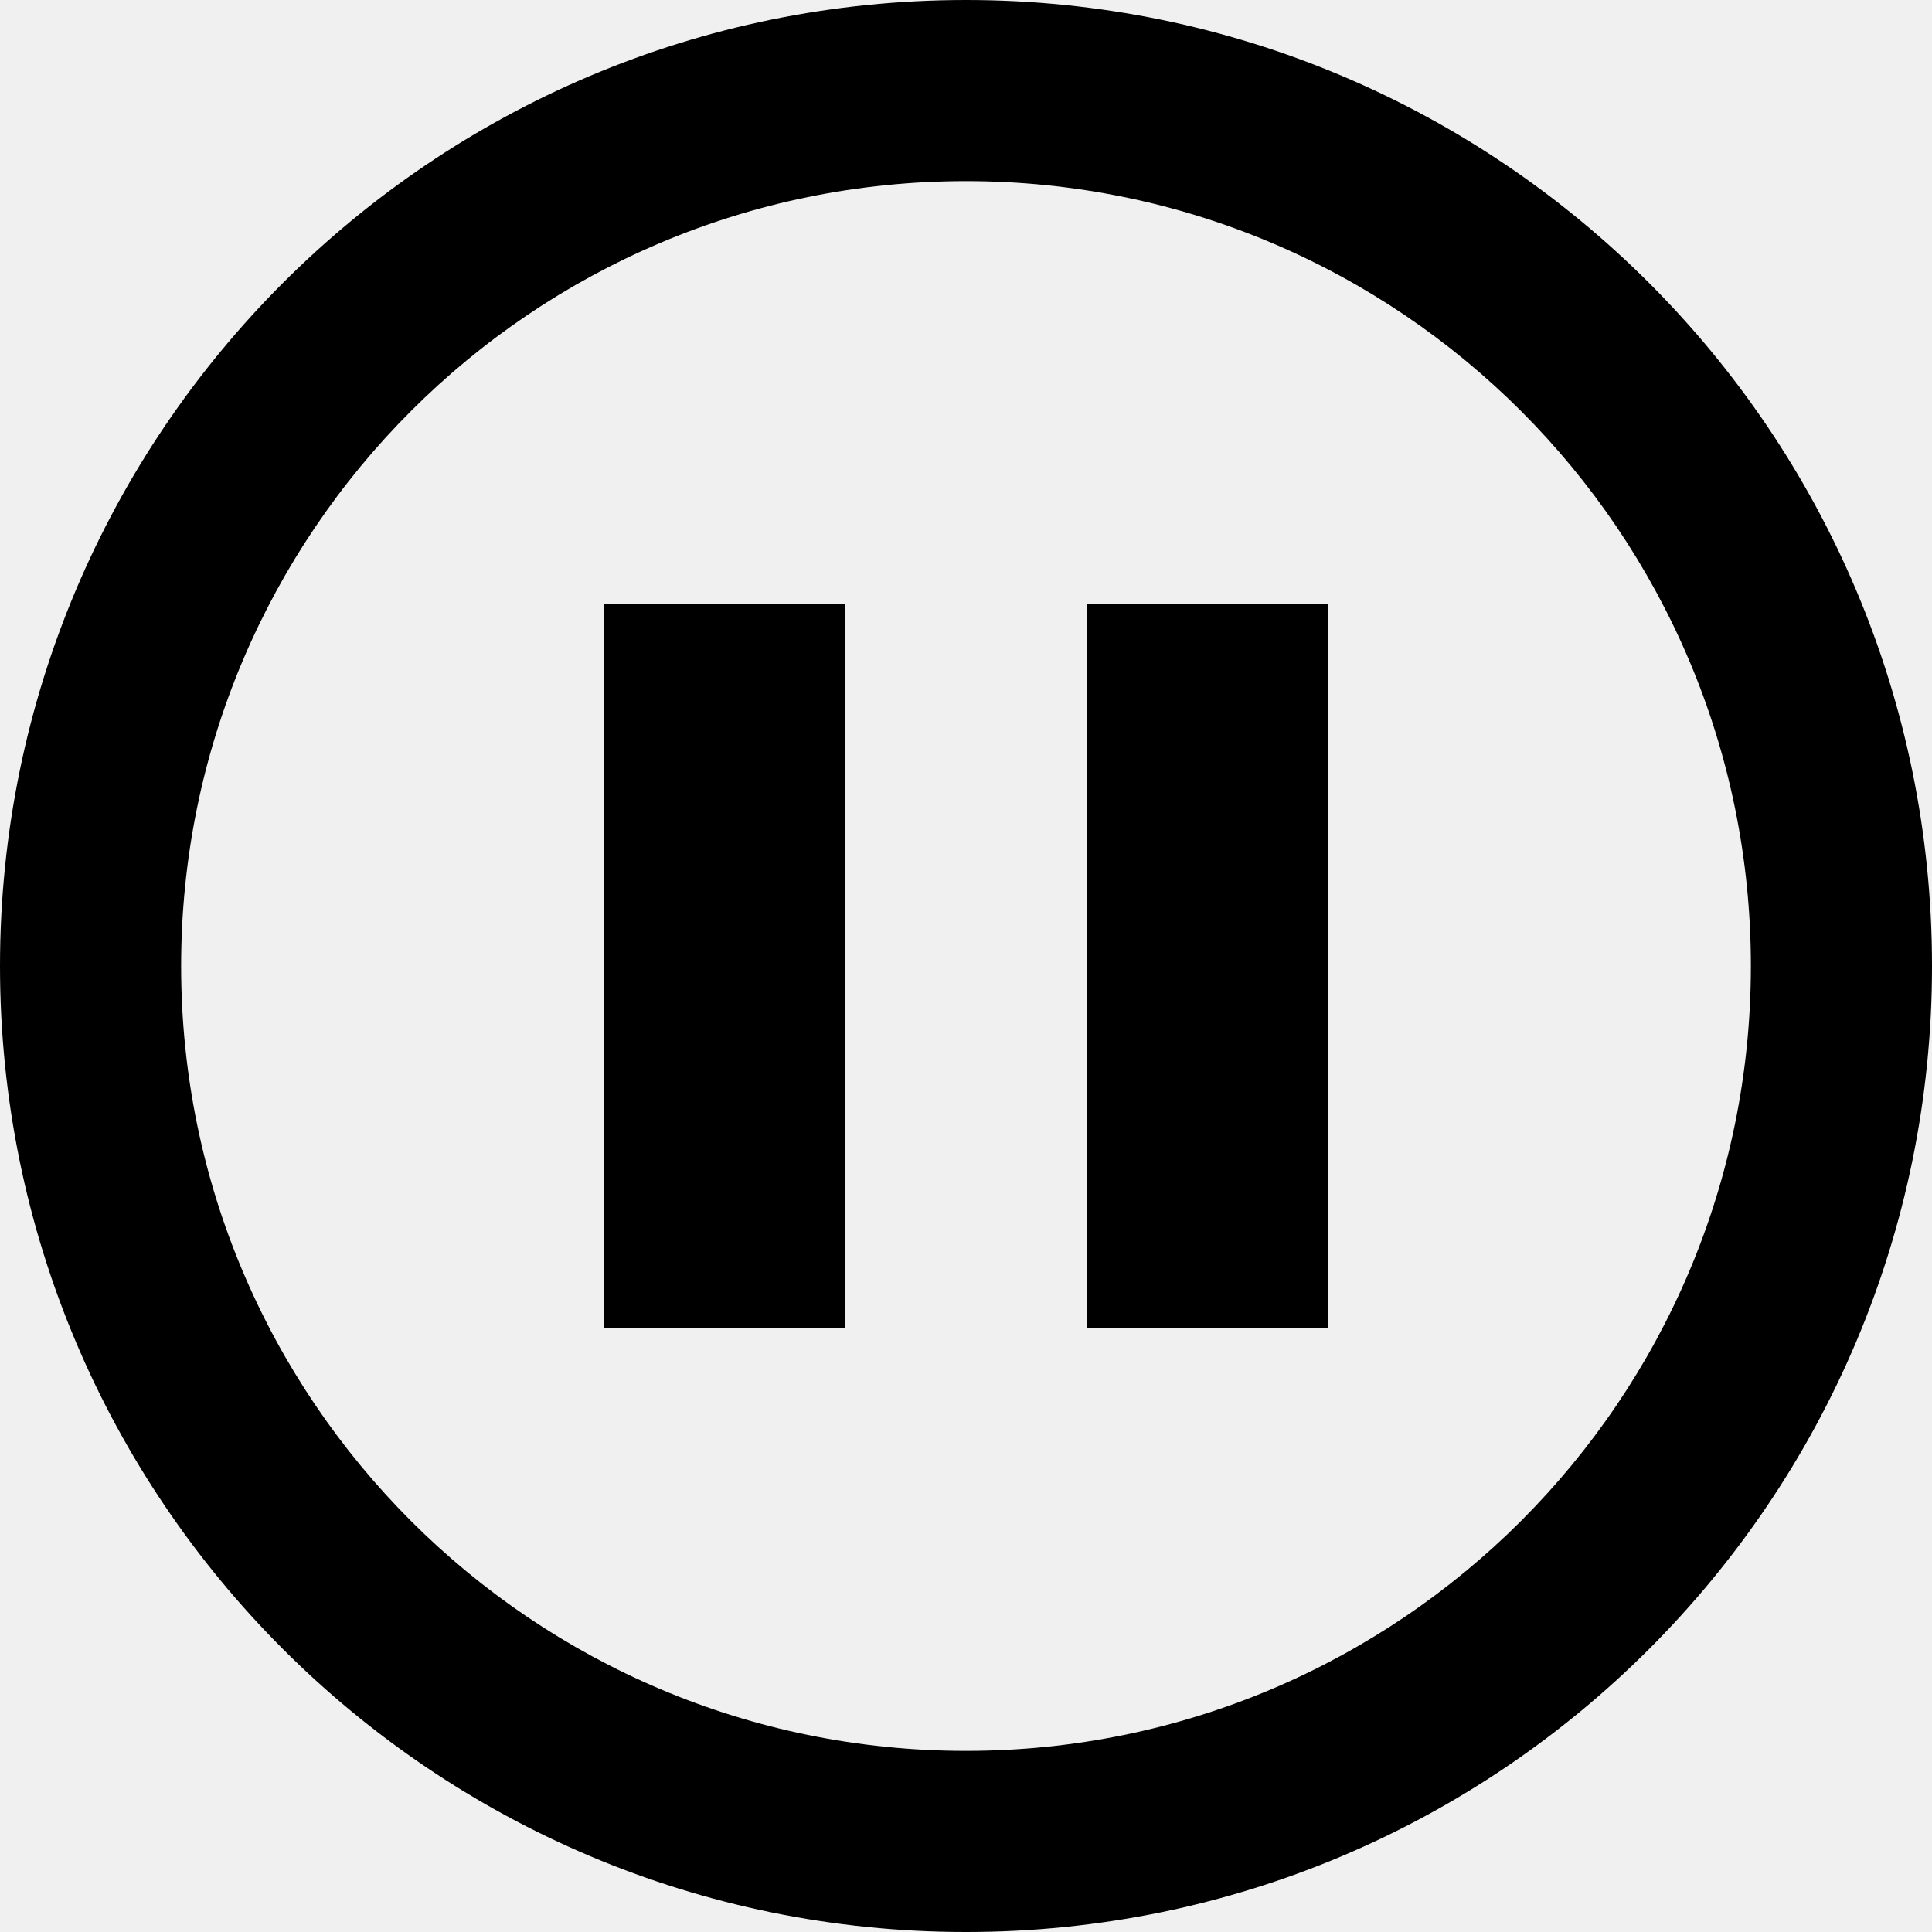
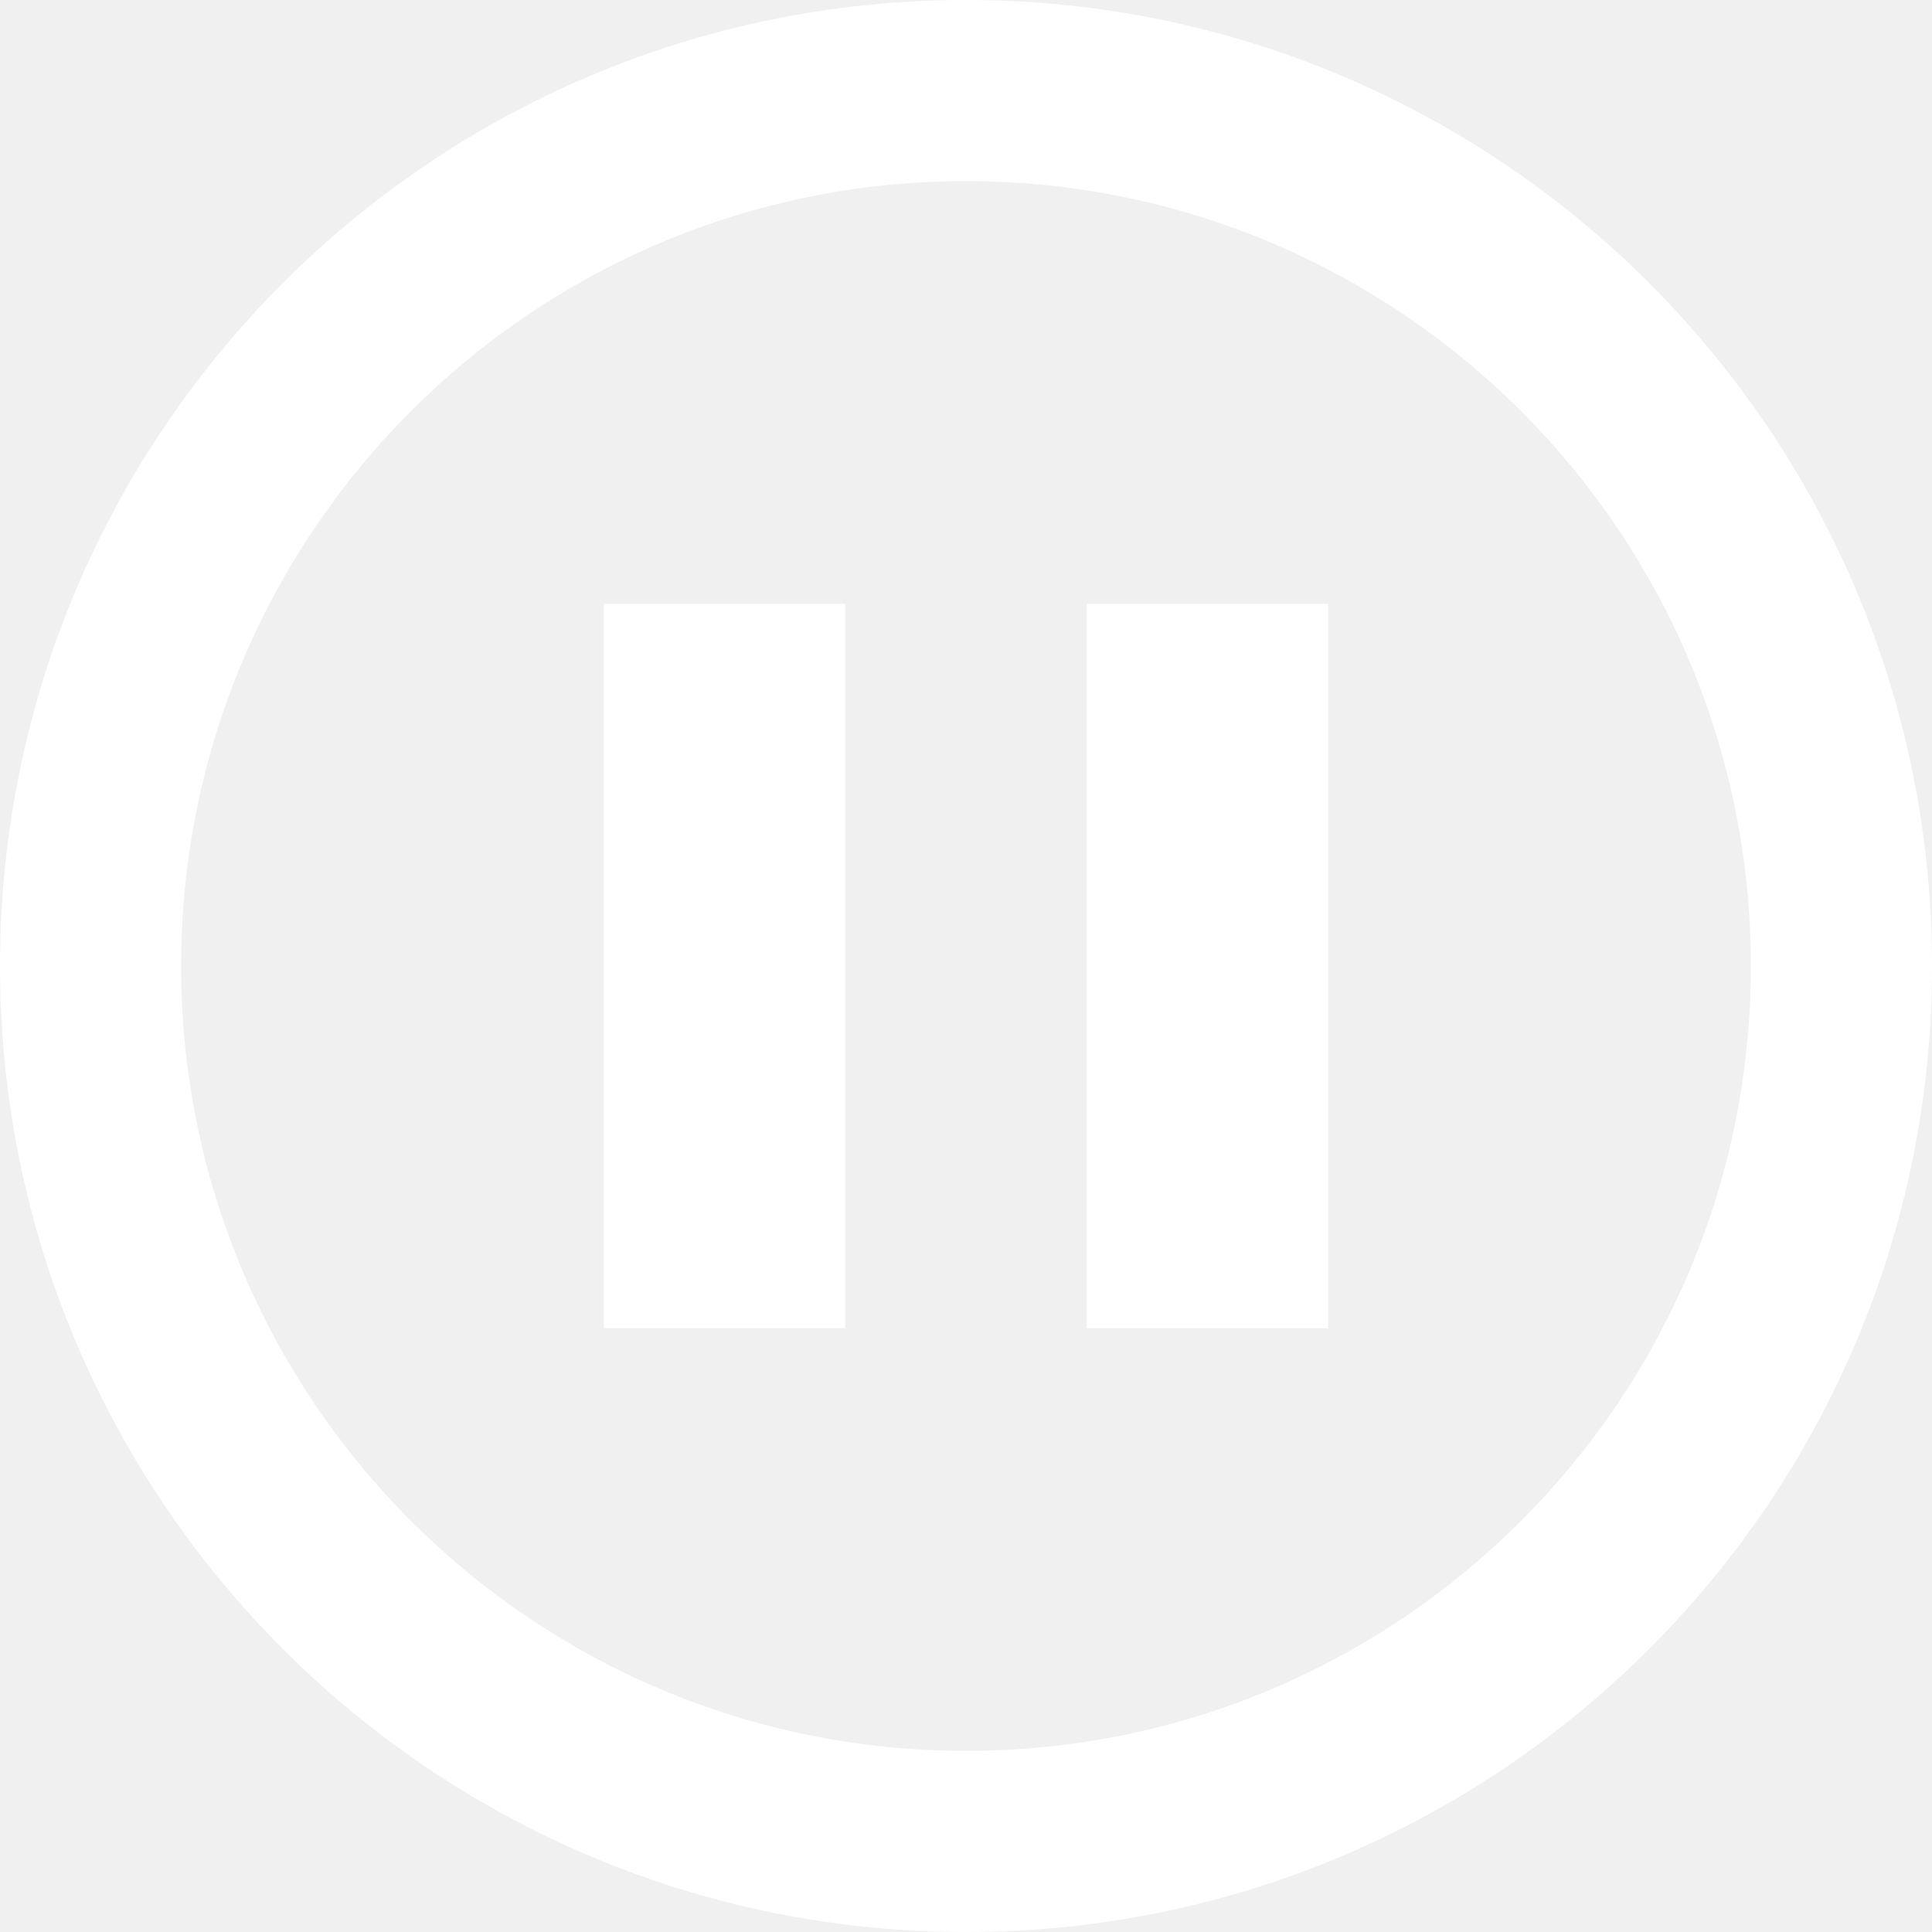
- <svg xmlns="http://www.w3.org/2000/svg" version="1.1" id="Capa_1" x="0px" y="0px" width="533.333px" height="533.333px" viewBox="0 0 533.333 533.333" style="enable-background:new 0 0 533.333 533.333;" xml:space="preserve">
+ <svg xmlns="http://www.w3.org/2000/svg" version="1.1" id="Capa_1" x="0px" y="0px" width="533.333px" height="533.333px" fill="white" viewBox="0 0 533.333 533.333" style="enable-background:new 0 0 533.333 533.333;" xml:space="preserve">
  <g>
    <path d="M266.667,0C119.391,0,0,119.391,0,266.667c0,147.275,119.391,266.666,266.667,266.666   c147.275,0,266.667-119.391,266.667-266.666C533.333,119.391,413.942,0,266.667,0z M266.667,483.333   C147.005,483.333,50,386.328,50,266.667C50,147.005,147.005,50,266.667,50c119.661,0,216.667,97.005,216.667,216.667   C483.333,386.328,386.328,483.333,266.667,483.333z M166.667,166.667h66.667v200h-66.667V166.667z M300,166.667h66.667v200H300   V166.667z" />
  </g>
  <g>
</g>
  <g>
</g>
  <g>
</g>
  <g>
</g>
  <g>
</g>
  <g>
</g>
  <g>
</g>
  <g>
</g>
  <g>
</g>
  <g>
</g>
  <g>
</g>
  <g>
</g>
  <g>
</g>
  <g>
</g>
  <g>
</g>
</svg>
